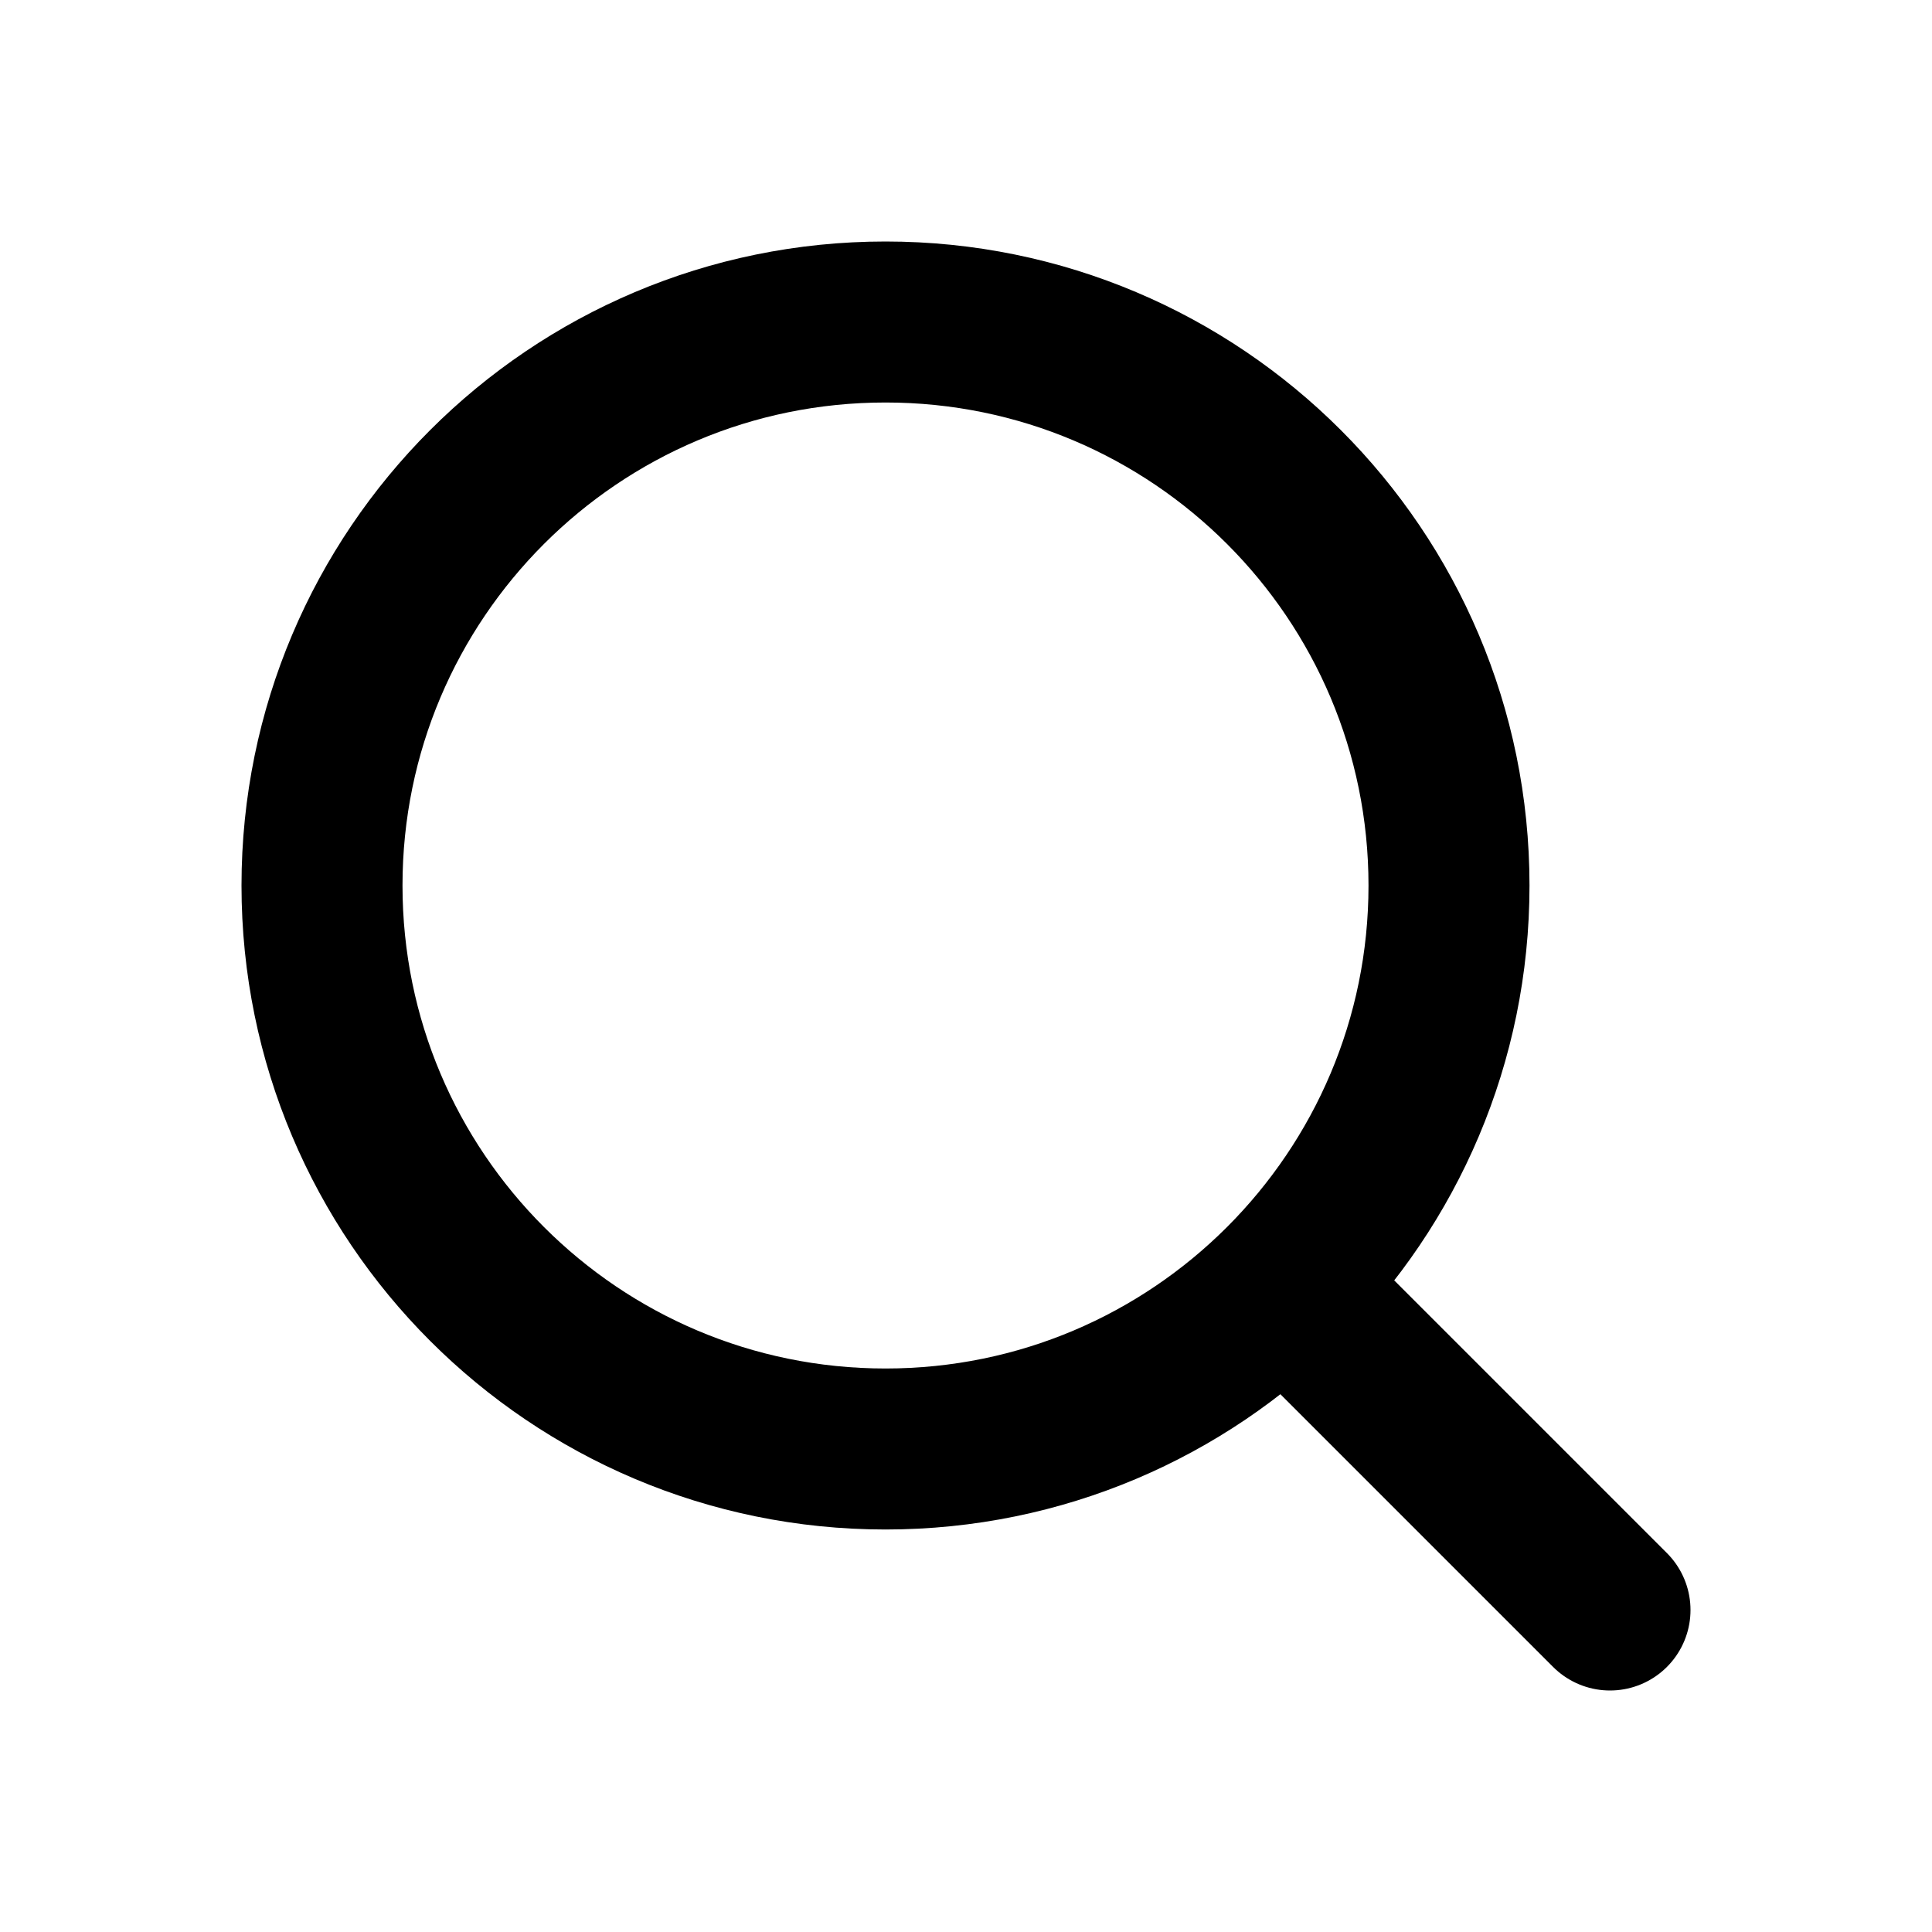
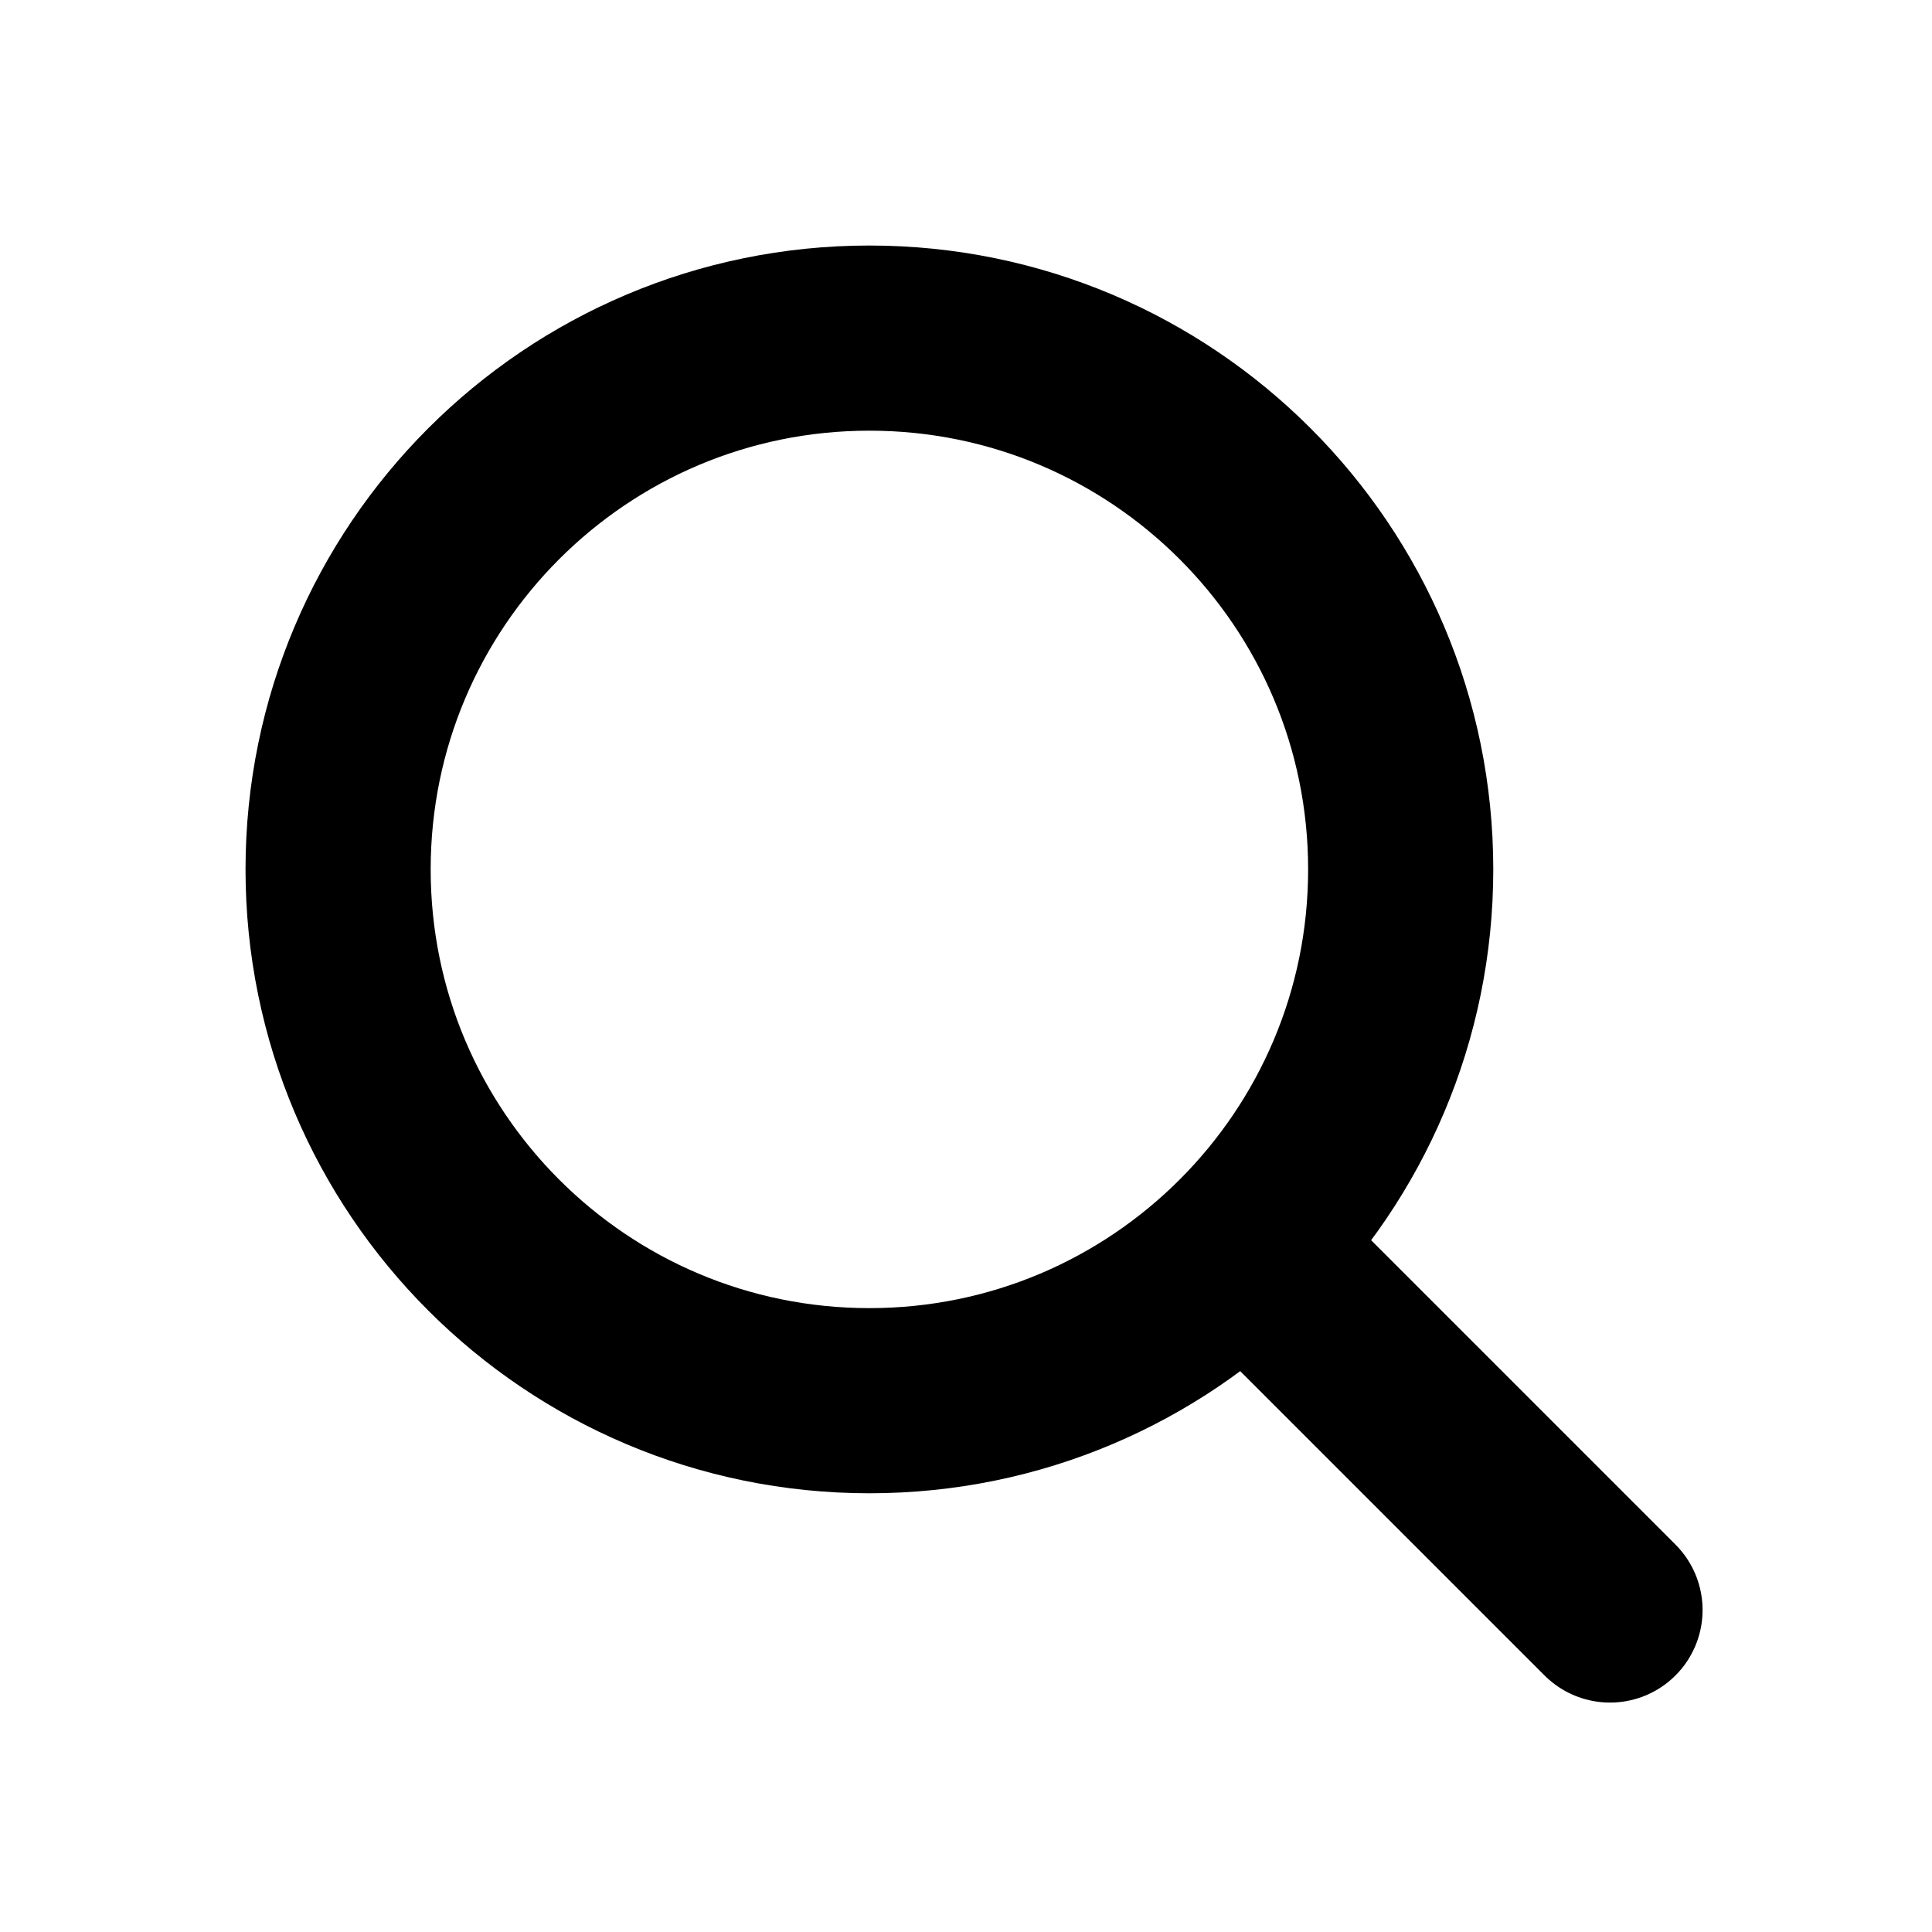
- <svg xmlns="http://www.w3.org/2000/svg" viewBox="0 0 24 24" width="24" height="24" fill="none" stroke="currentColor" stroke-width="2" stroke-linecap="round" stroke-linejoin="round">
-   <circle cx="11" cy="11" r="7" />
-   <path d="m20 20-4-4" />
+ <svg xmlns="http://www.w3.org/2000/svg" viewBox="0 0 24 24" width="24" height="24" fill="none" stroke="currentColor" stroke-width="2.3" stroke-linecap="round" stroke-linejoin="round">
+   <circle cx="10.8" cy="10.8" r="6.6" />
+   <path d="m20 20-4.4-4.4" />
</svg>
